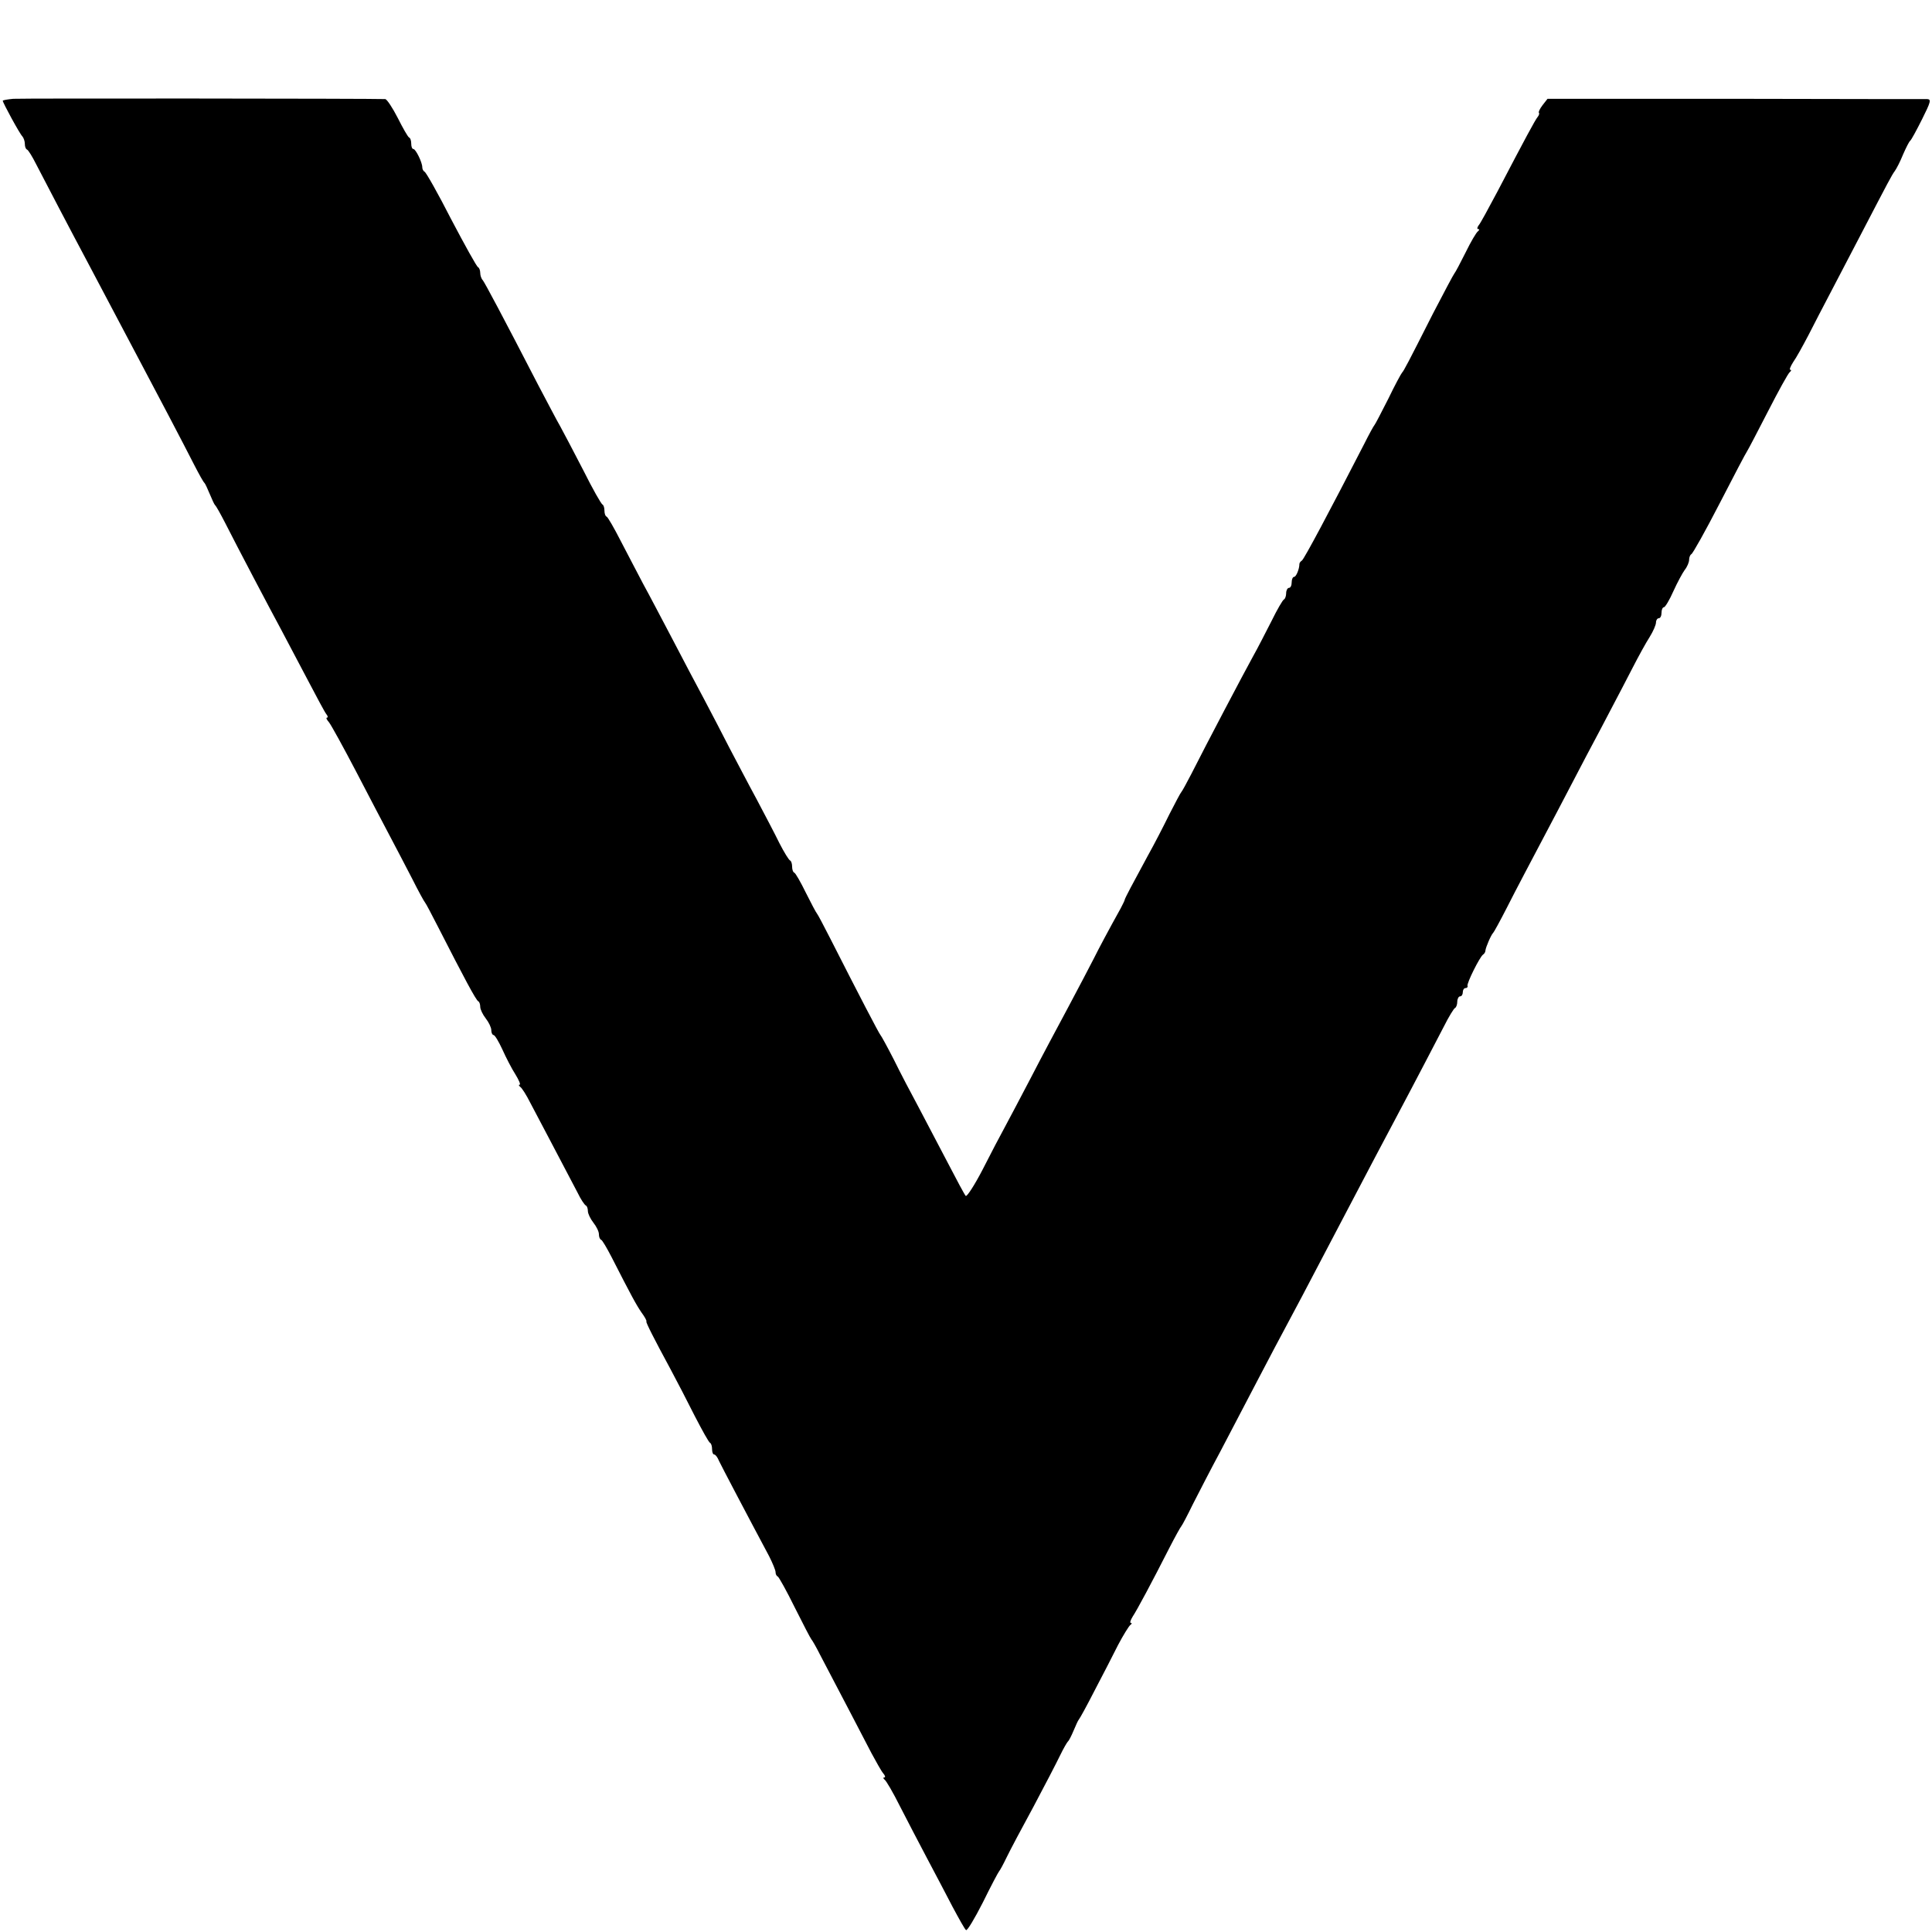
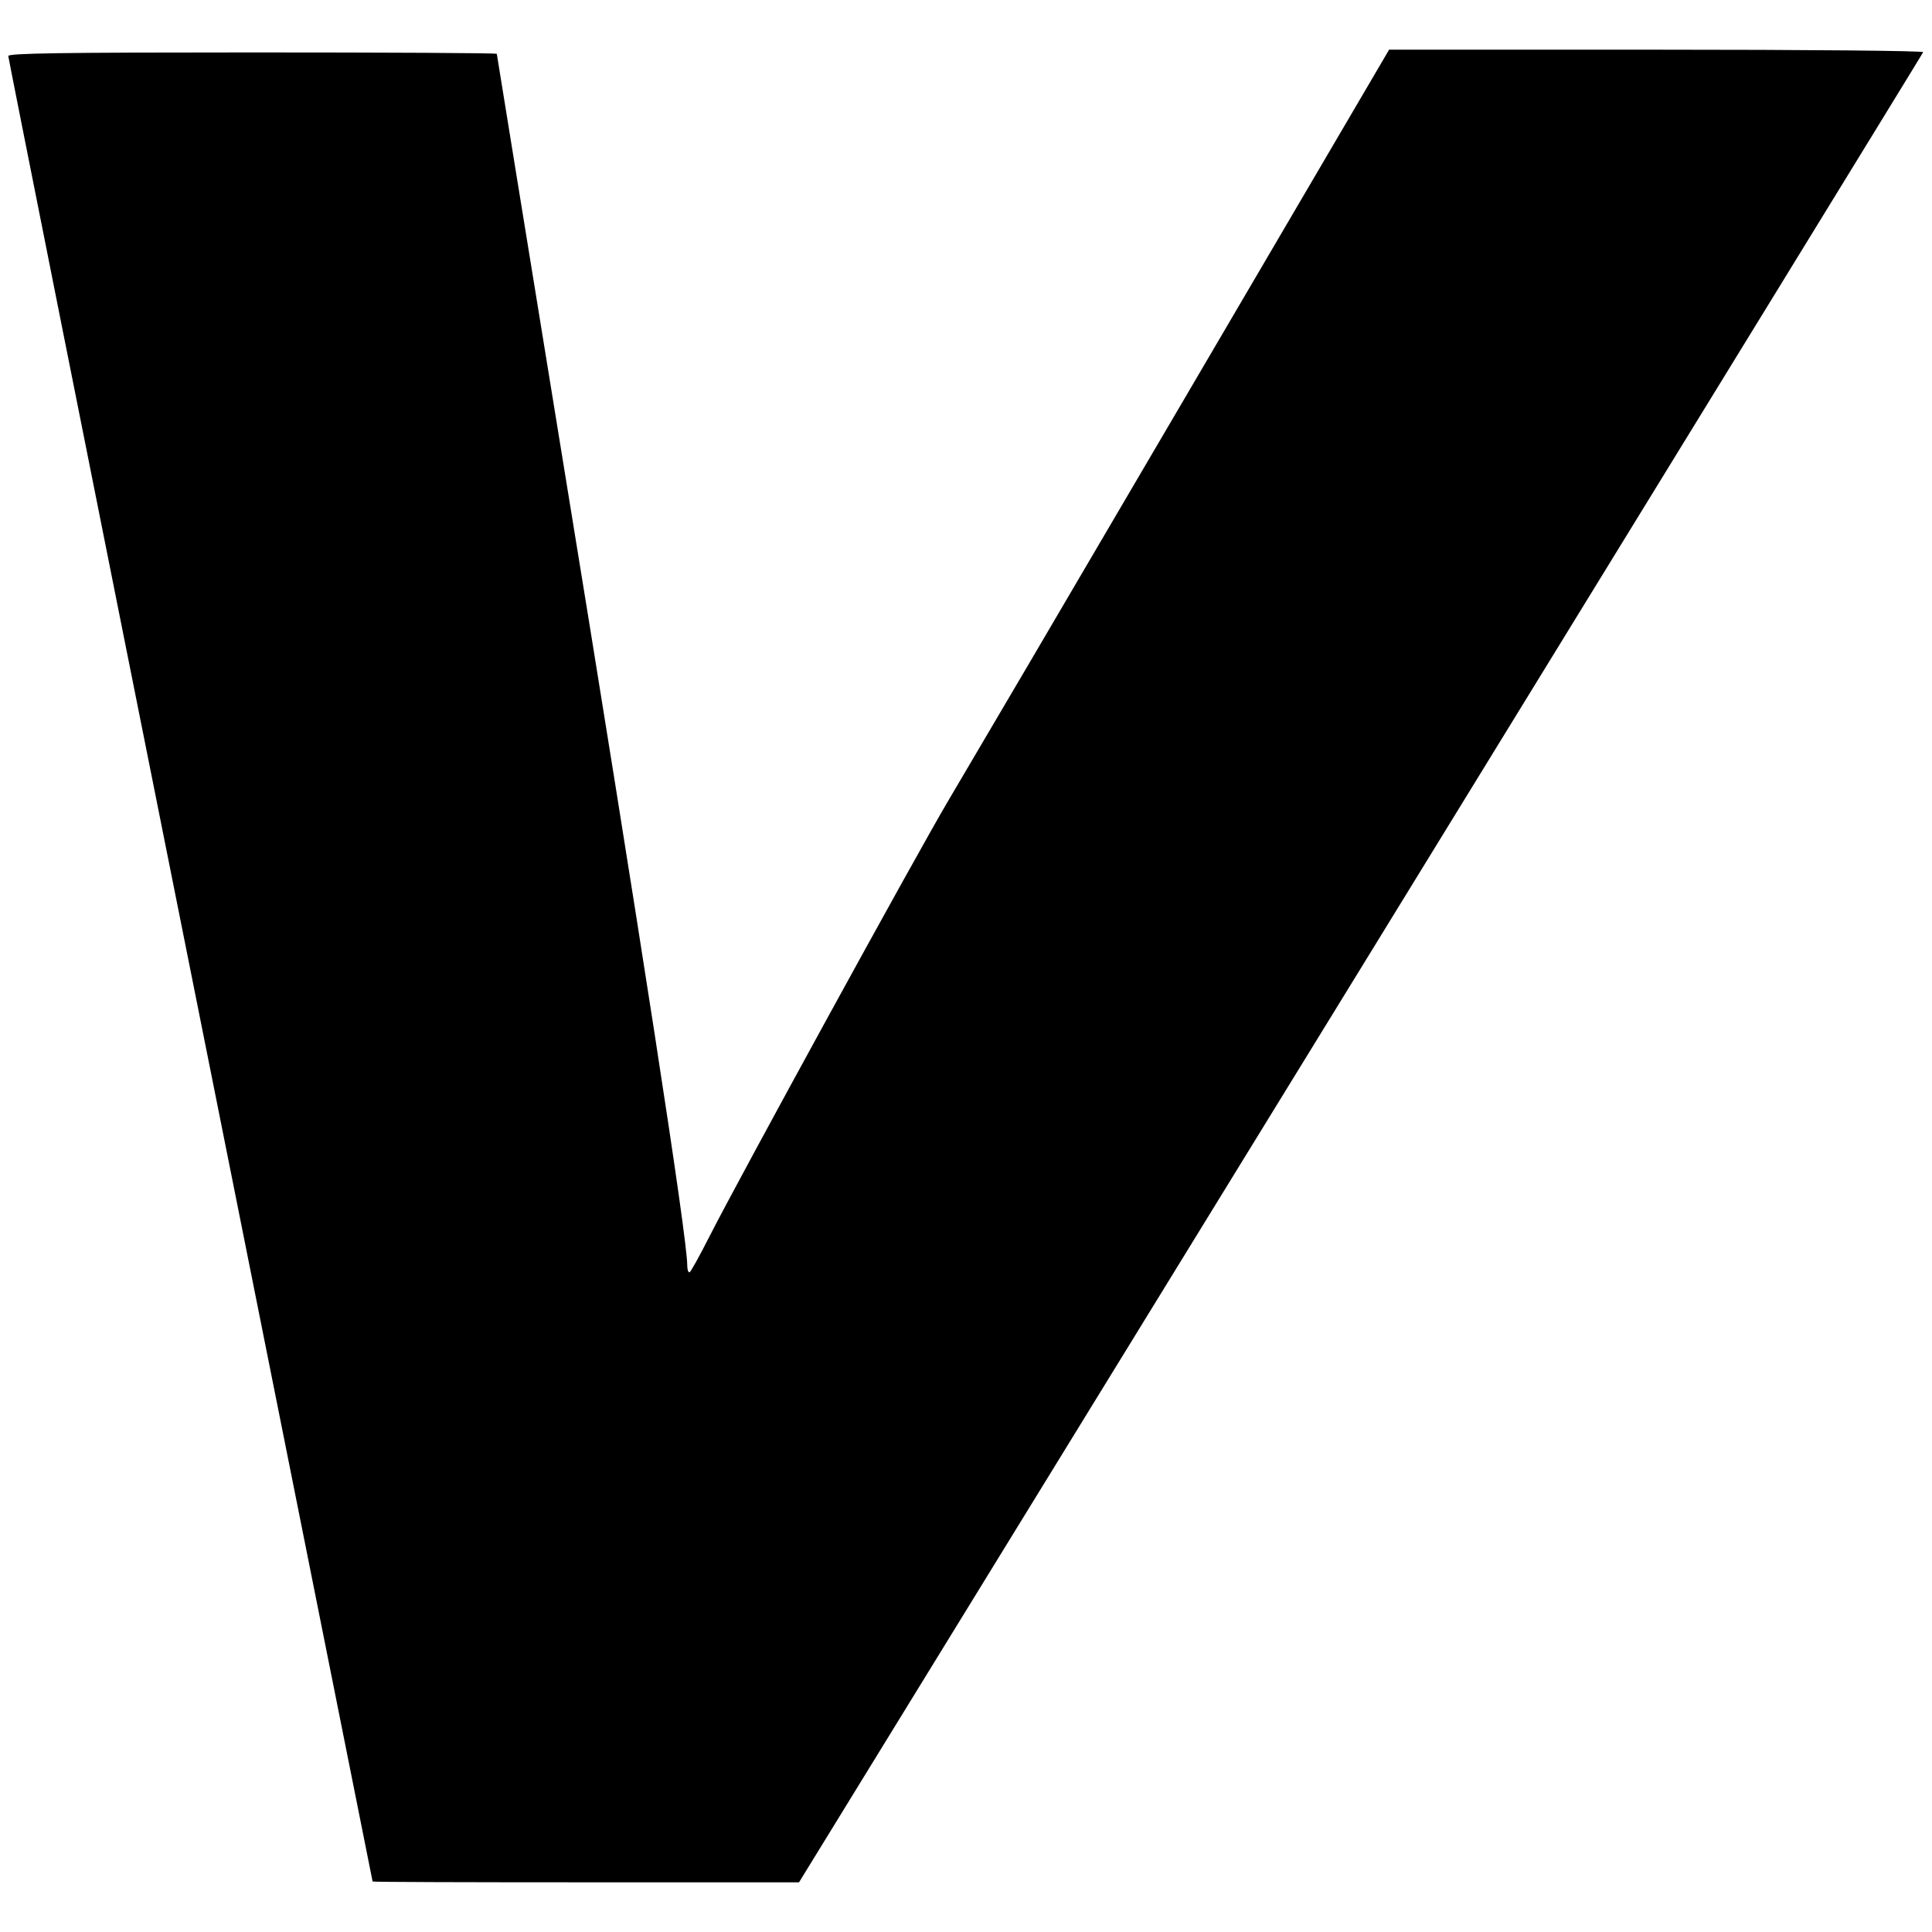
<svg xmlns="http://www.w3.org/2000/svg" version="1.0" width="700pt" height="700pt" viewBox="0 0 700 700" preserveAspectRatio="xMidYMid meet">
  <g transform="translate(0,700) scale(0.1,-0.1)" fill="#000000" stroke="none">
-     <path d="M48 6642 c-21 -2 -38 -5 -38 -7 0 -7 62 -121 71 -129 5 -6 9 -18 9 -27 0 -10 3 -19 8 -21 4 -1 19 -25 33 -53 32 -62 125 -240 189 -360 101 -191 144 -273 185 -350 58 -109 162 -307 199 -380 17 -33 33 -62 37 -65 3 -3 11 -21 19 -40 8 -19 16 -37 19 -40 4 -3 20 -32 37 -65 45 -89 162 -311 202 -385 19 -36 62 -117 95 -180 33 -63 64 -121 69 -127 6 -7 7 -13 3 -13 -5 0 -1 -8 7 -17 8 -10 52 -90 98 -178 46 -88 101 -194 123 -235 22 -41 58 -111 81 -155 22 -44 43 -82 46 -85 3 -3 24 -43 48 -90 92 -180 137 -265 145 -268 4 -2 7 -11 7 -20 0 -9 9 -28 20 -42 11 -14 20 -33 20 -42 0 -10 4 -18 8 -18 5 0 19 -24 32 -52 13 -29 34 -70 47 -90 13 -21 20 -38 16 -38 -5 0 -3 -4 2 -8 6 -4 22 -29 36 -57 23 -43 90 -171 171 -325 12 -25 26 -46 31 -48 4 -2 7 -11 7 -20 0 -9 9 -28 20 -42 11 -14 20 -32 20 -42 0 -9 3 -18 8 -20 4 -1 21 -30 38 -63 73 -143 89 -172 108 -200 12 -16 20 -31 18 -33 -3 -2 28 -63 87 -172 22 -41 62 -118 88 -170 27 -52 51 -96 56 -98 4 -2 7 -12 7 -23 0 -10 3 -19 8 -19 4 0 12 -10 17 -23 9 -19 104 -200 182 -346 12 -24 23 -50 23 -57 0 -7 3 -14 8 -16 4 -2 32 -52 62 -113 30 -60 57 -112 60 -115 3 -3 17 -27 31 -55 70 -133 160 -306 187 -358 17 -31 35 -64 42 -72 7 -8 9 -15 4 -15 -5 0 -4 -4 1 -8 6 -4 31 -47 56 -97 25 -49 70 -135 99 -190 29 -55 71 -134 92 -175 22 -41 43 -79 48 -83 4 -4 31 41 61 100 29 59 56 110 59 113 3 3 15 25 27 50 12 25 56 108 98 185 41 77 84 160 96 185 12 25 25 47 28 50 4 3 13 21 21 40 8 19 16 37 19 40 3 3 29 50 57 105 29 55 67 129 85 165 19 36 39 68 44 72 6 4 7 8 2 8 -4 0 -1 10 7 23 16 24 70 125 132 247 21 41 41 77 44 80 3 3 22 39 42 80 21 41 65 127 99 190 33 63 94 180 136 260 42 80 88 168 103 195 25 46 63 118 195 370 124 237 148 281 195 370 94 177 147 280 181 345 18 36 37 67 41 68 4 2 8 12 8 23 0 10 5 19 10 19 6 0 10 7 10 15 0 8 4 15 10 15 5 0 9 4 7 8 -3 10 44 104 56 113 5 3 9 10 9 15 1 12 21 58 28 64 3 3 25 43 49 90 40 79 76 146 186 355 23 44 69 132 102 195 34 63 76 144 95 180 19 36 52 99 73 140 21 41 49 92 62 112 13 21 23 44 23 53 0 8 5 15 10 15 6 0 10 9 10 20 0 11 4 20 9 20 4 0 20 26 34 58 14 31 33 66 41 77 9 11 16 28 16 37 0 9 4 18 8 20 5 2 51 84 102 183 51 99 96 185 100 190 4 6 38 71 76 145 38 74 73 138 79 142 5 4 6 8 2 8 -5 0 0 12 10 28 11 15 35 59 55 97 20 39 57 111 83 160 26 50 74 142 107 205 102 196 112 215 123 230 6 8 20 35 30 60 11 25 22 47 26 50 4 3 23 38 43 78 31 62 34 72 19 73 -10 0 -324 0 -697 1 l-679 0 -18 -23 c-10 -13 -16 -26 -13 -28 2 -2 0 -9 -5 -15 -9 -11 -43 -74 -146 -271 -32 -60 -62 -116 -68 -122 -5 -7 -6 -13 -1 -13 5 0 4 -4 -1 -8 -6 -4 -26 -38 -45 -77 -19 -38 -37 -72 -40 -75 -3 -3 -38 -69 -78 -146 -92 -182 -106 -208 -112 -214 -3 -3 -26 -45 -50 -95 -25 -49 -47 -92 -50 -95 -3 -3 -20 -34 -38 -70 -124 -241 -217 -416 -225 -421 -5 -3 -9 -9 -9 -12 0 -19 -12 -47 -19 -47 -5 0 -9 -9 -9 -20 0 -11 -4 -20 -10 -20 -5 0 -10 -9 -10 -19 0 -11 -4 -21 -8 -23 -4 -1 -25 -37 -45 -78 -21 -41 -51 -100 -68 -130 -31 -56 -168 -316 -223 -425 -17 -33 -33 -62 -36 -65 -3 -3 -22 -39 -43 -80 -20 -41 -55 -109 -78 -150 -56 -103 -83 -154 -84 -160 0 -3 -7 -16 -14 -30 -46 -83 -77 -141 -99 -185 -14 -27 -55 -106 -92 -175 -37 -69 -98 -183 -135 -255 -37 -71 -80 -152 -95 -180 -15 -27 -51 -96 -80 -153 -29 -56 -57 -99 -61 -95 -4 4 -33 58 -64 118 -32 61 -79 151 -105 200 -27 50 -68 128 -91 175 -24 47 -46 87 -49 90 -5 5 -80 149 -182 350 -24 47 -45 87 -48 90 -3 3 -21 37 -40 75 -19 39 -38 72 -42 73 -5 2 -8 12 -8 22 0 10 -3 20 -7 22 -5 2 -22 30 -39 63 -16 33 -54 105 -83 160 -30 55 -73 138 -98 185 -24 47 -65 126 -91 175 -27 50 -79 149 -116 220 -38 72 -85 162 -106 200 -20 39 -57 108 -81 155 -24 47 -47 87 -51 88 -5 2 -8 12 -8 22 0 10 -3 20 -7 22 -5 2 -36 57 -69 123 -34 66 -72 138 -84 160 -13 22 -48 90 -80 150 -127 246 -193 370 -201 380 -5 5 -9 17 -9 26 0 10 -4 19 -8 21 -5 2 -48 80 -97 173 -48 94 -92 172 -97 173 -4 2 -8 9 -8 16 0 18 -24 66 -32 66 -5 0 -8 9 -8 19 0 11 -3 21 -8 23 -4 2 -22 33 -41 71 -19 37 -39 67 -45 68 -47 2 -1319 3 -1348 1z" />
+     <path d="M4290 5553 c-409 -698 -793 -1351 -853 -1452 -118 -199 -756 -1364 -865 -1578 -37 -73 -70 -133 -74 -133 -5 0 -8 12 -8 26 0 99 -166 1172 -455 2942 -129 793 -235 1445 -235 1447 0 3 -398 5 -885 5 -703 0 -885 -3 -885 -13 0 -6 297 -1497 660 -3312 363 -1815 660 -3301 660 -3302 0 -2 348 -3 773 -3 l772 0 2035 3311 c1119 1822 2037 3316 2038 3320 2 5 -419 9 -965 9 l-970 0 -743 -1267z" />
  </g>
</svg>
